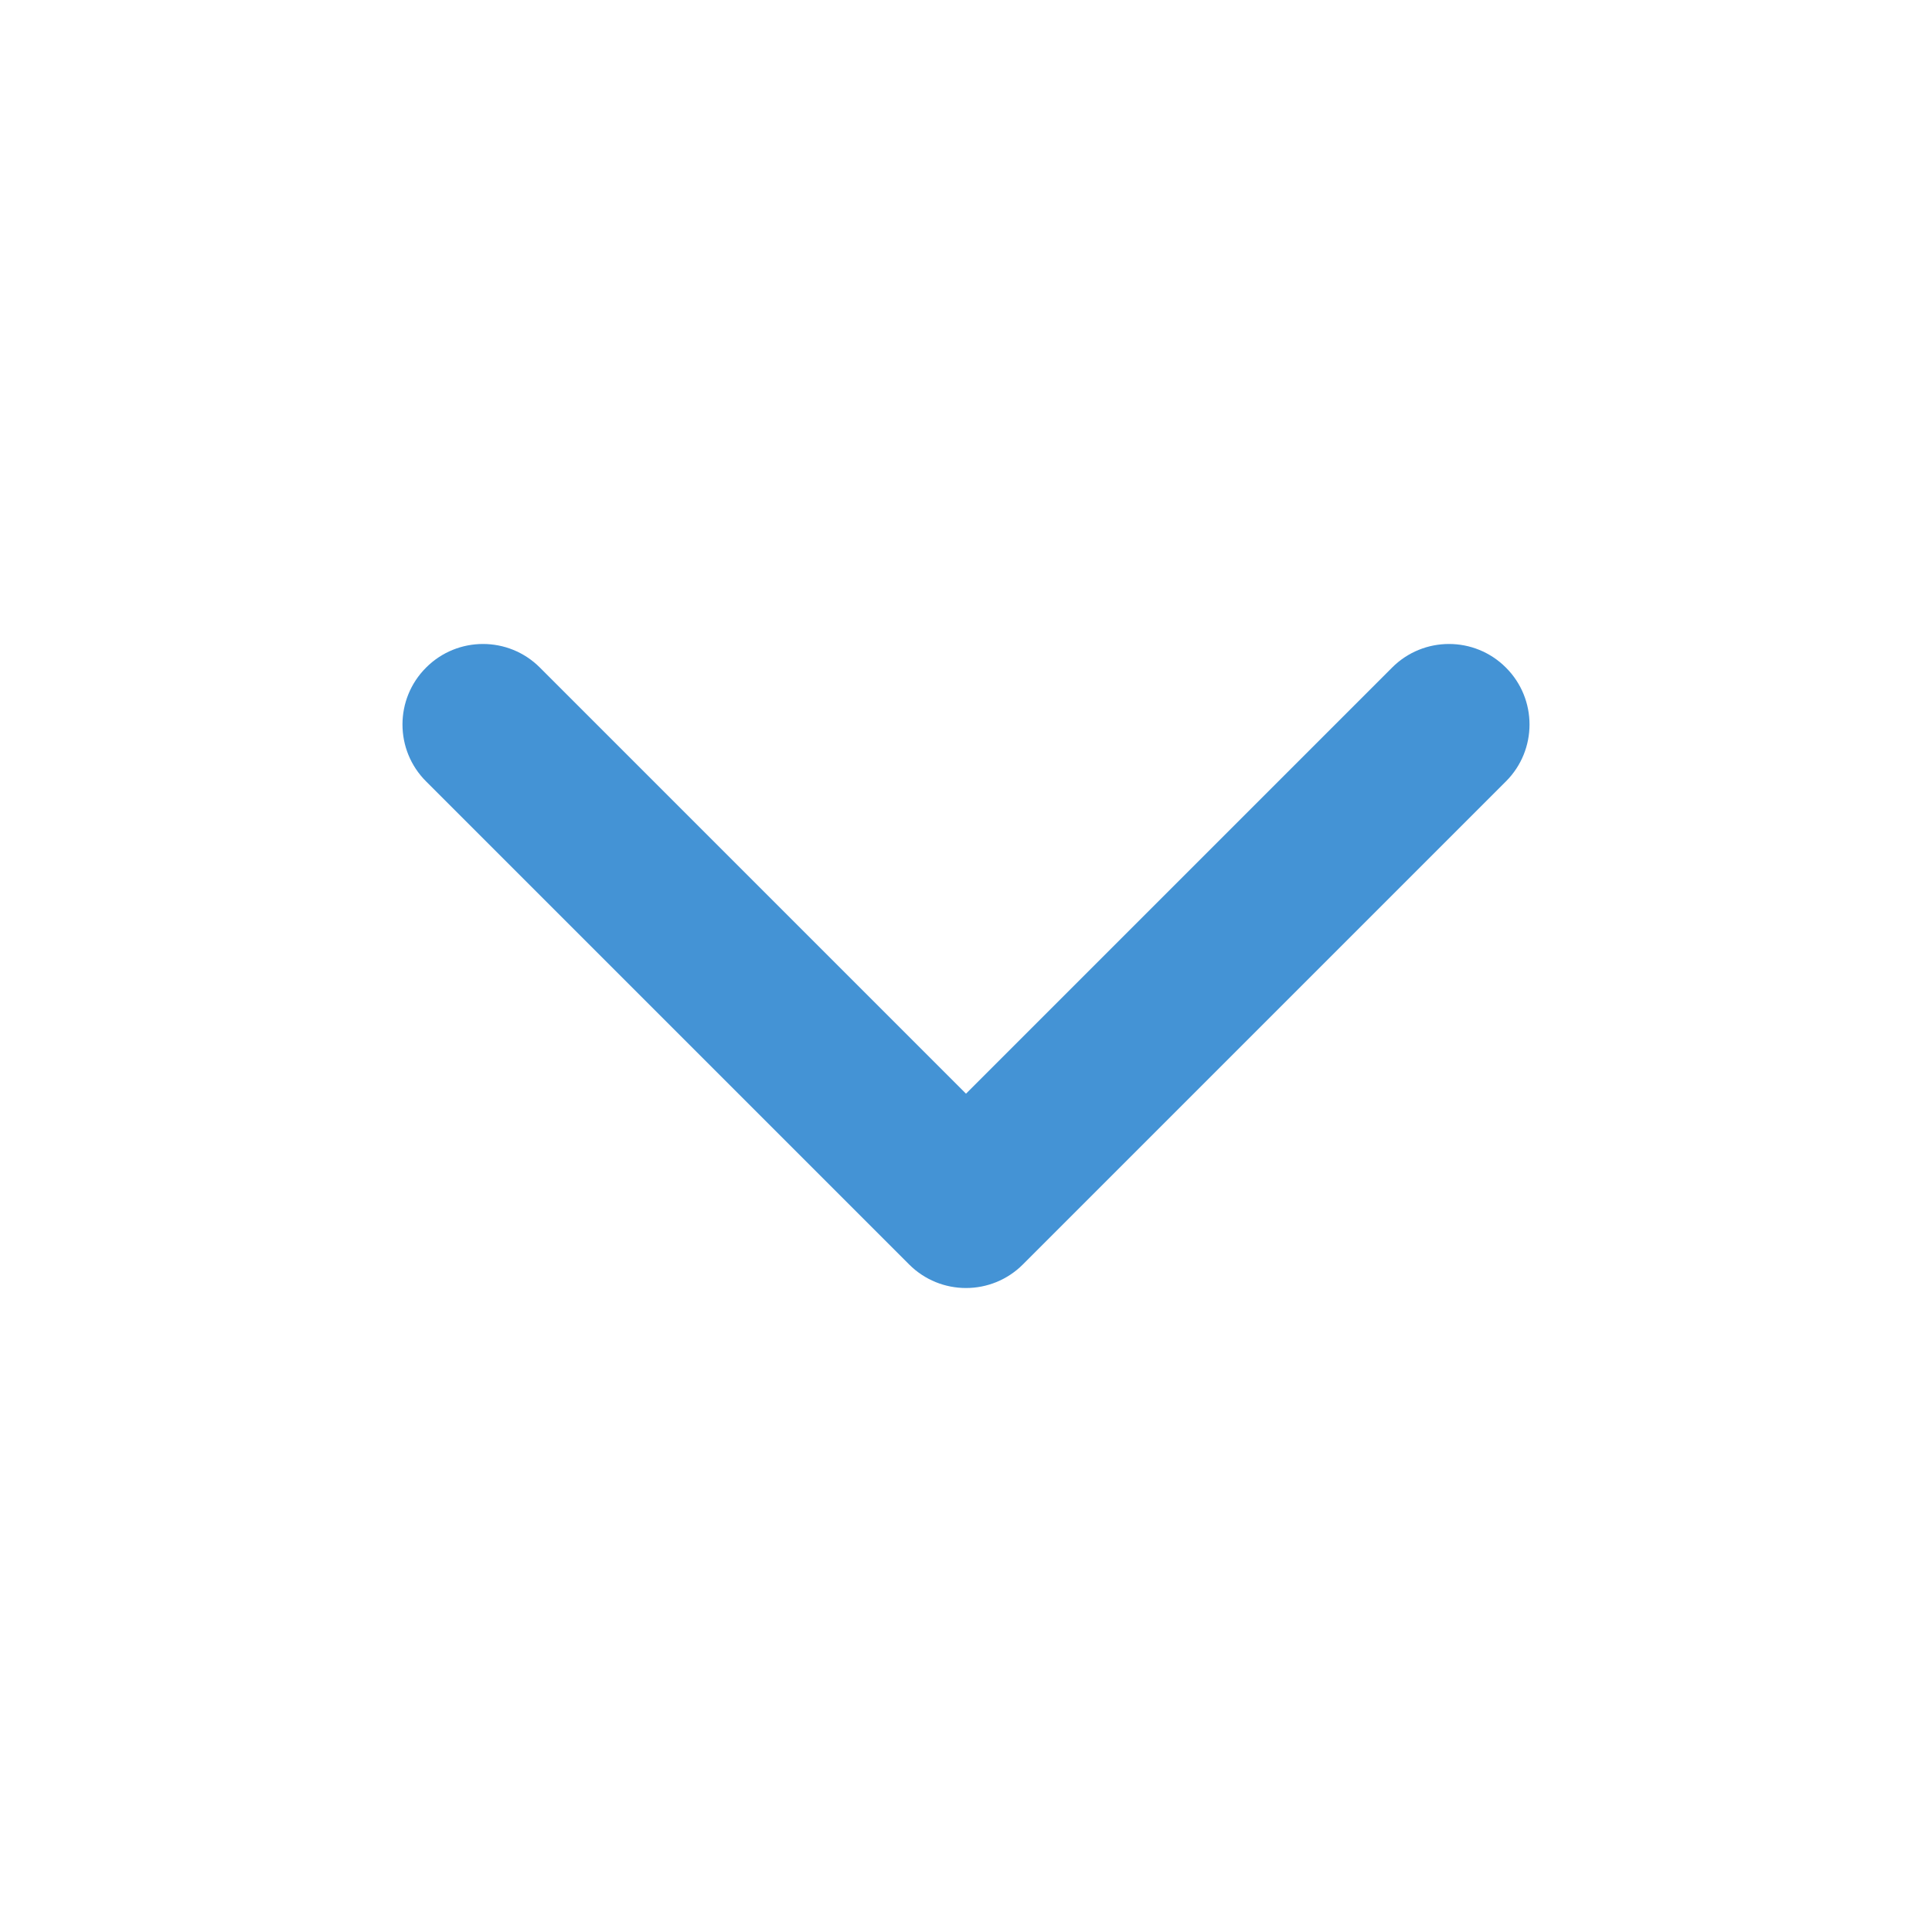
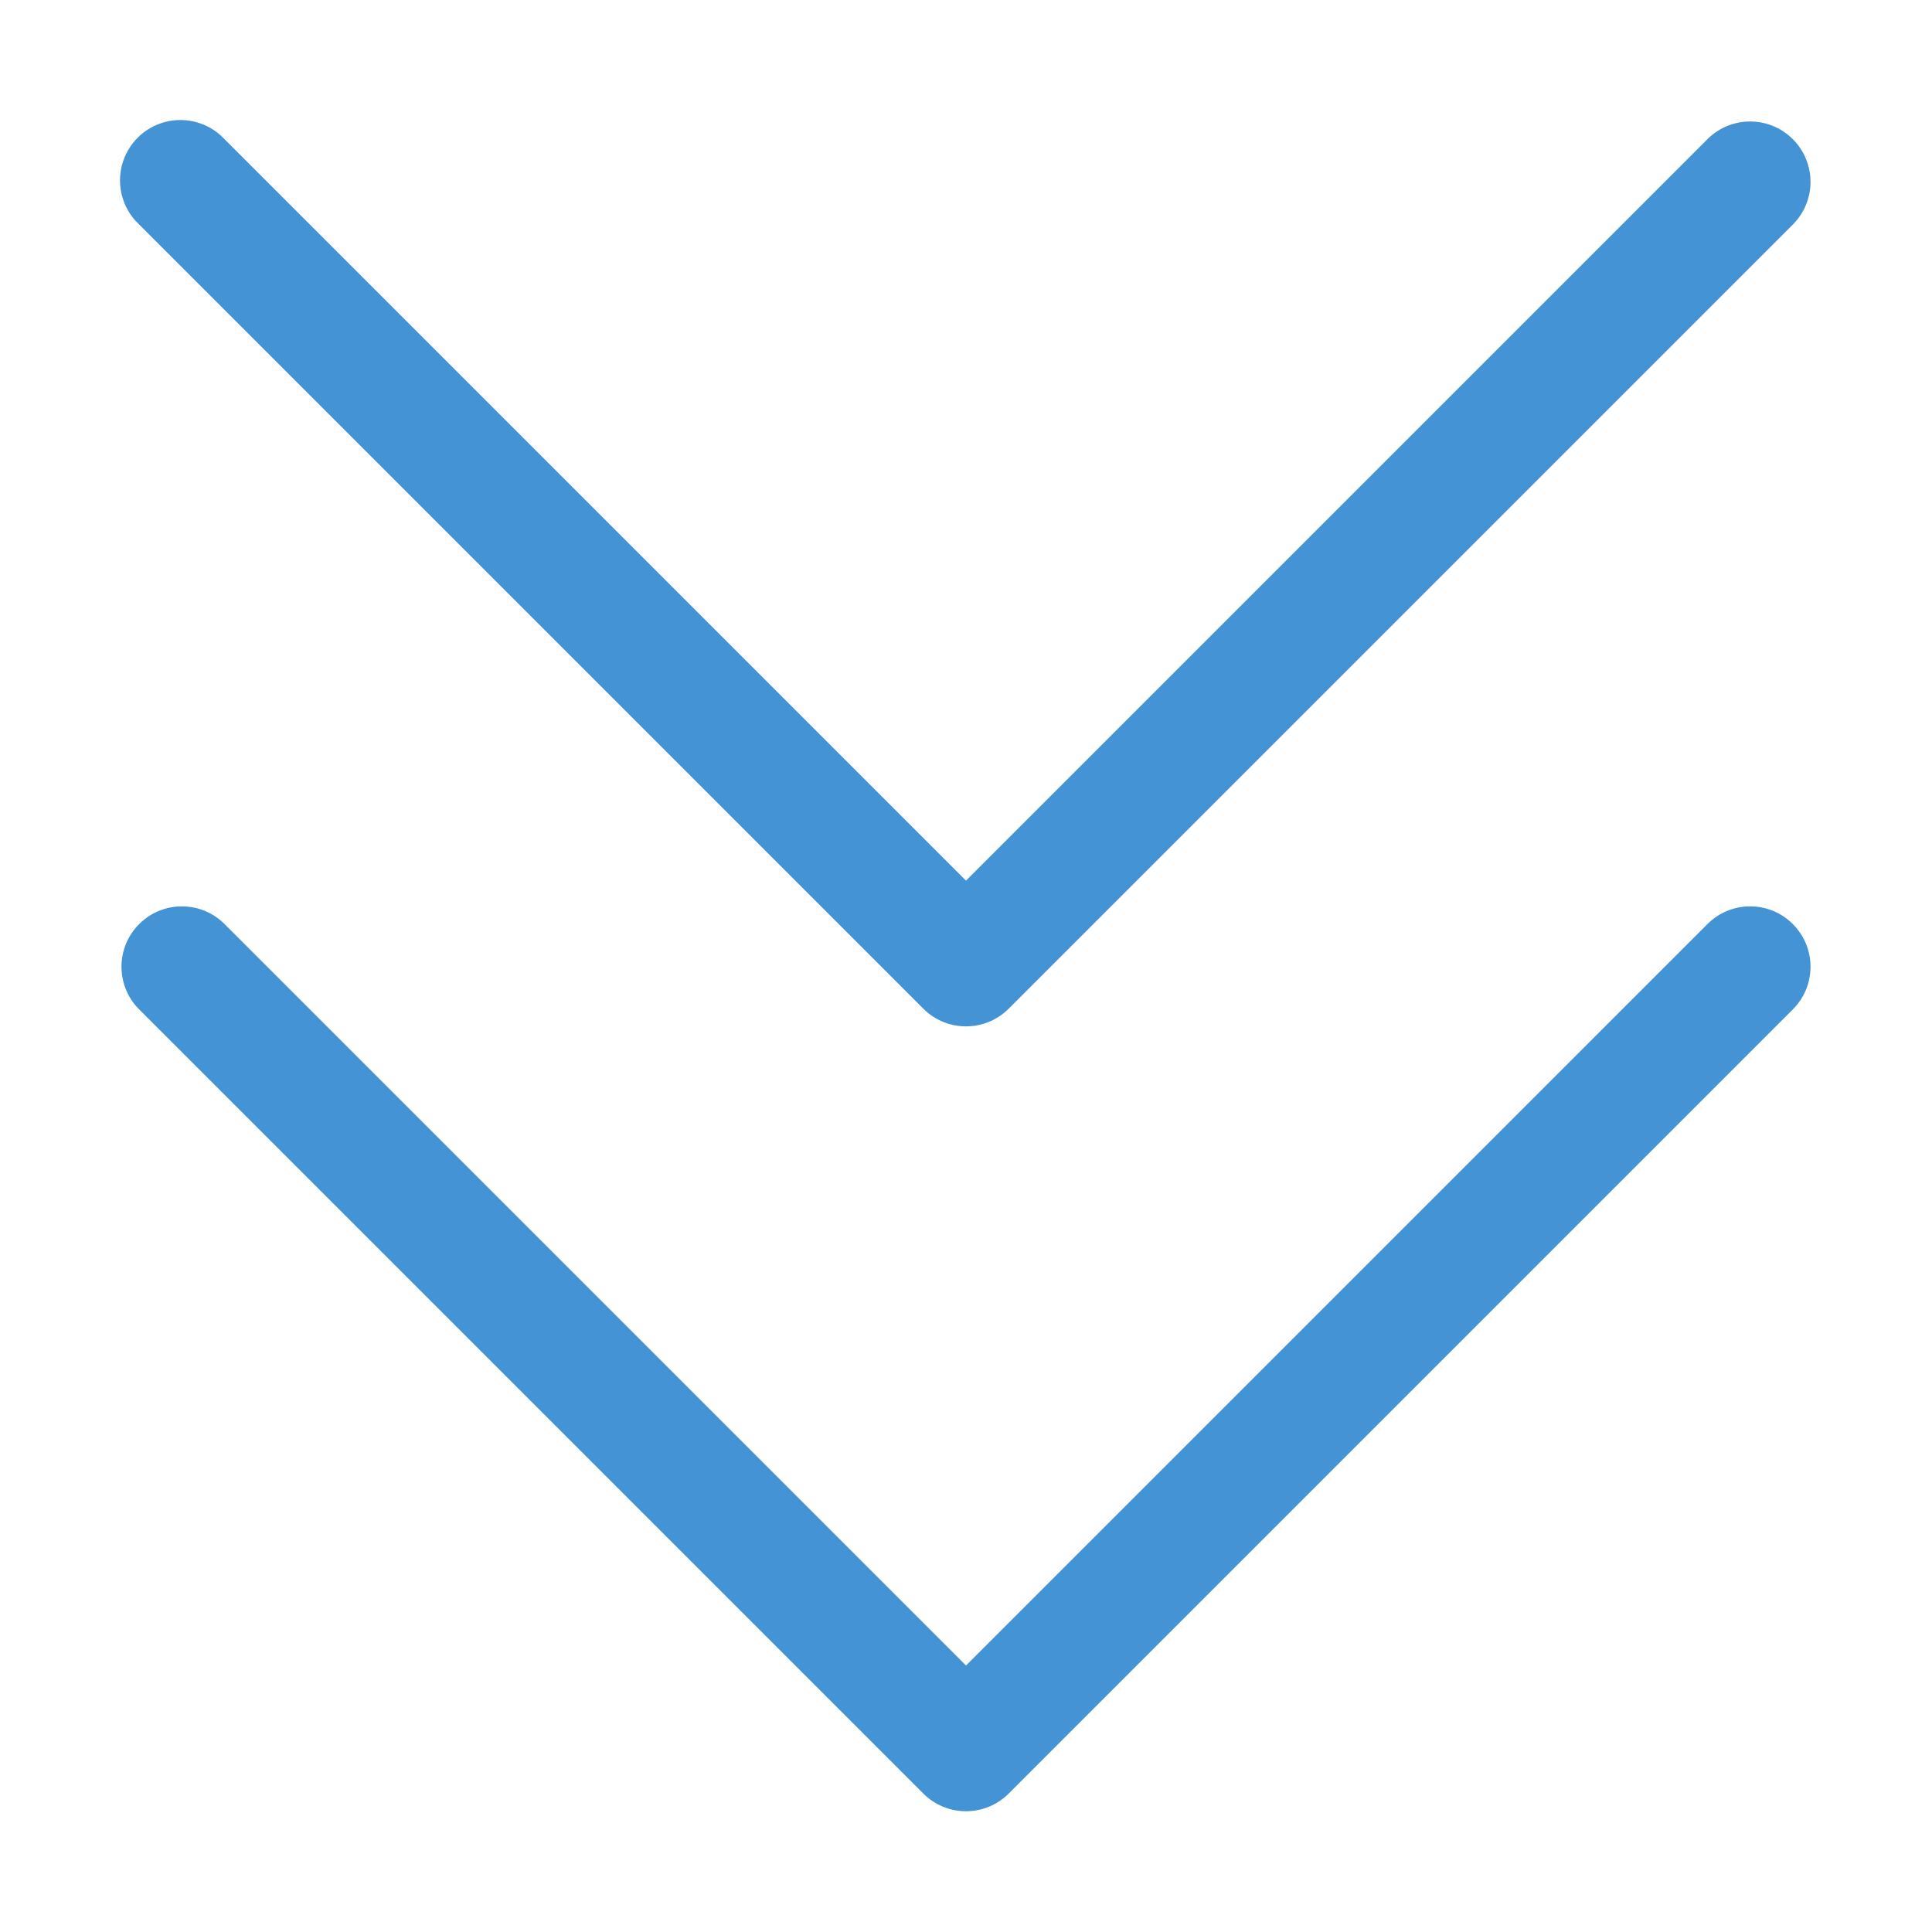
- <svg xmlns="http://www.w3.org/2000/svg" fill="none" version="1.1" width="24" height="24" viewBox="0 0 24 24">
-   <clipPath id="master_svg0_2268_0904" transform="matrix(-1,0,0,-1,48,48)">
-     <rect x="24" y="24" width="24" height="24" rx="0" />
-   </clipPath>
-   <g clip-path="url(#master_svg0_2268_0904)" style="mix-blend-mode:passthrough">
-     <g transform="matrix(-1,0,0,-1,48,48)">
-       <g style="mix-blend-mode:passthrough">
-         <path d="M35.293,32.293C35.683,31.902,36.317,31.902,36.707,32.293C36.707,32.293,42.707,38.293,42.707,38.293C43.098,38.683,43.098,39.317,42.707,39.707C42.317,40.098,41.683,40.098,41.293,39.707C41.293,39.707,36,34.414,36,34.414C36,34.414,30.707,39.707,30.707,39.707C30.317,40.098,29.683,40.098,29.293,39.707C28.902,39.317,28.902,38.683,29.293,38.293C29.293,38.293,35.293,32.293,35.293,32.293C35.293,32.293,35.293,32.293,35.293,32.293Z" fill-rule="evenodd" fill="#4493D5" fill-opacity="1" />
-       </g>
-     </g>
-   </g>
+ <svg xmlns="http://www.w3.org/2000/svg" class="icon" viewBox="0 0 1024 1024" width="200" height="200">
+   <path d="M118.624 489.376a32 32 0 0 0-45.248 45.248l45.248-45.248zM512 928l-22.624 22.624a32 32 0 0 0 45.248 0L512 928zm438.624-393.376a32 32 0 0 0-45.248-45.248l45.248 45.248zm-832-461.248a32 32 0 1 0-45.248 45.248l45.248-45.248zM512 512l-22.624 22.624a32 32 0 0 0 45.248 0L512 512zm438.624-393.376a32 32 0 0 0-45.248-45.248l45.248 45.248zm-877.248 416 416 416 45.248-45.248-416-416-45.248 45.248zm461.248 416 416-416-45.248-45.248-416 416 45.248 45.248zm-461.248-832 416 416 45.248-45.248-416-416-45.248 45.248zm461.248 416 416-416-45.248-45.248-416 416 45.248 45.248z" fill="#4493D5" />
</svg>
